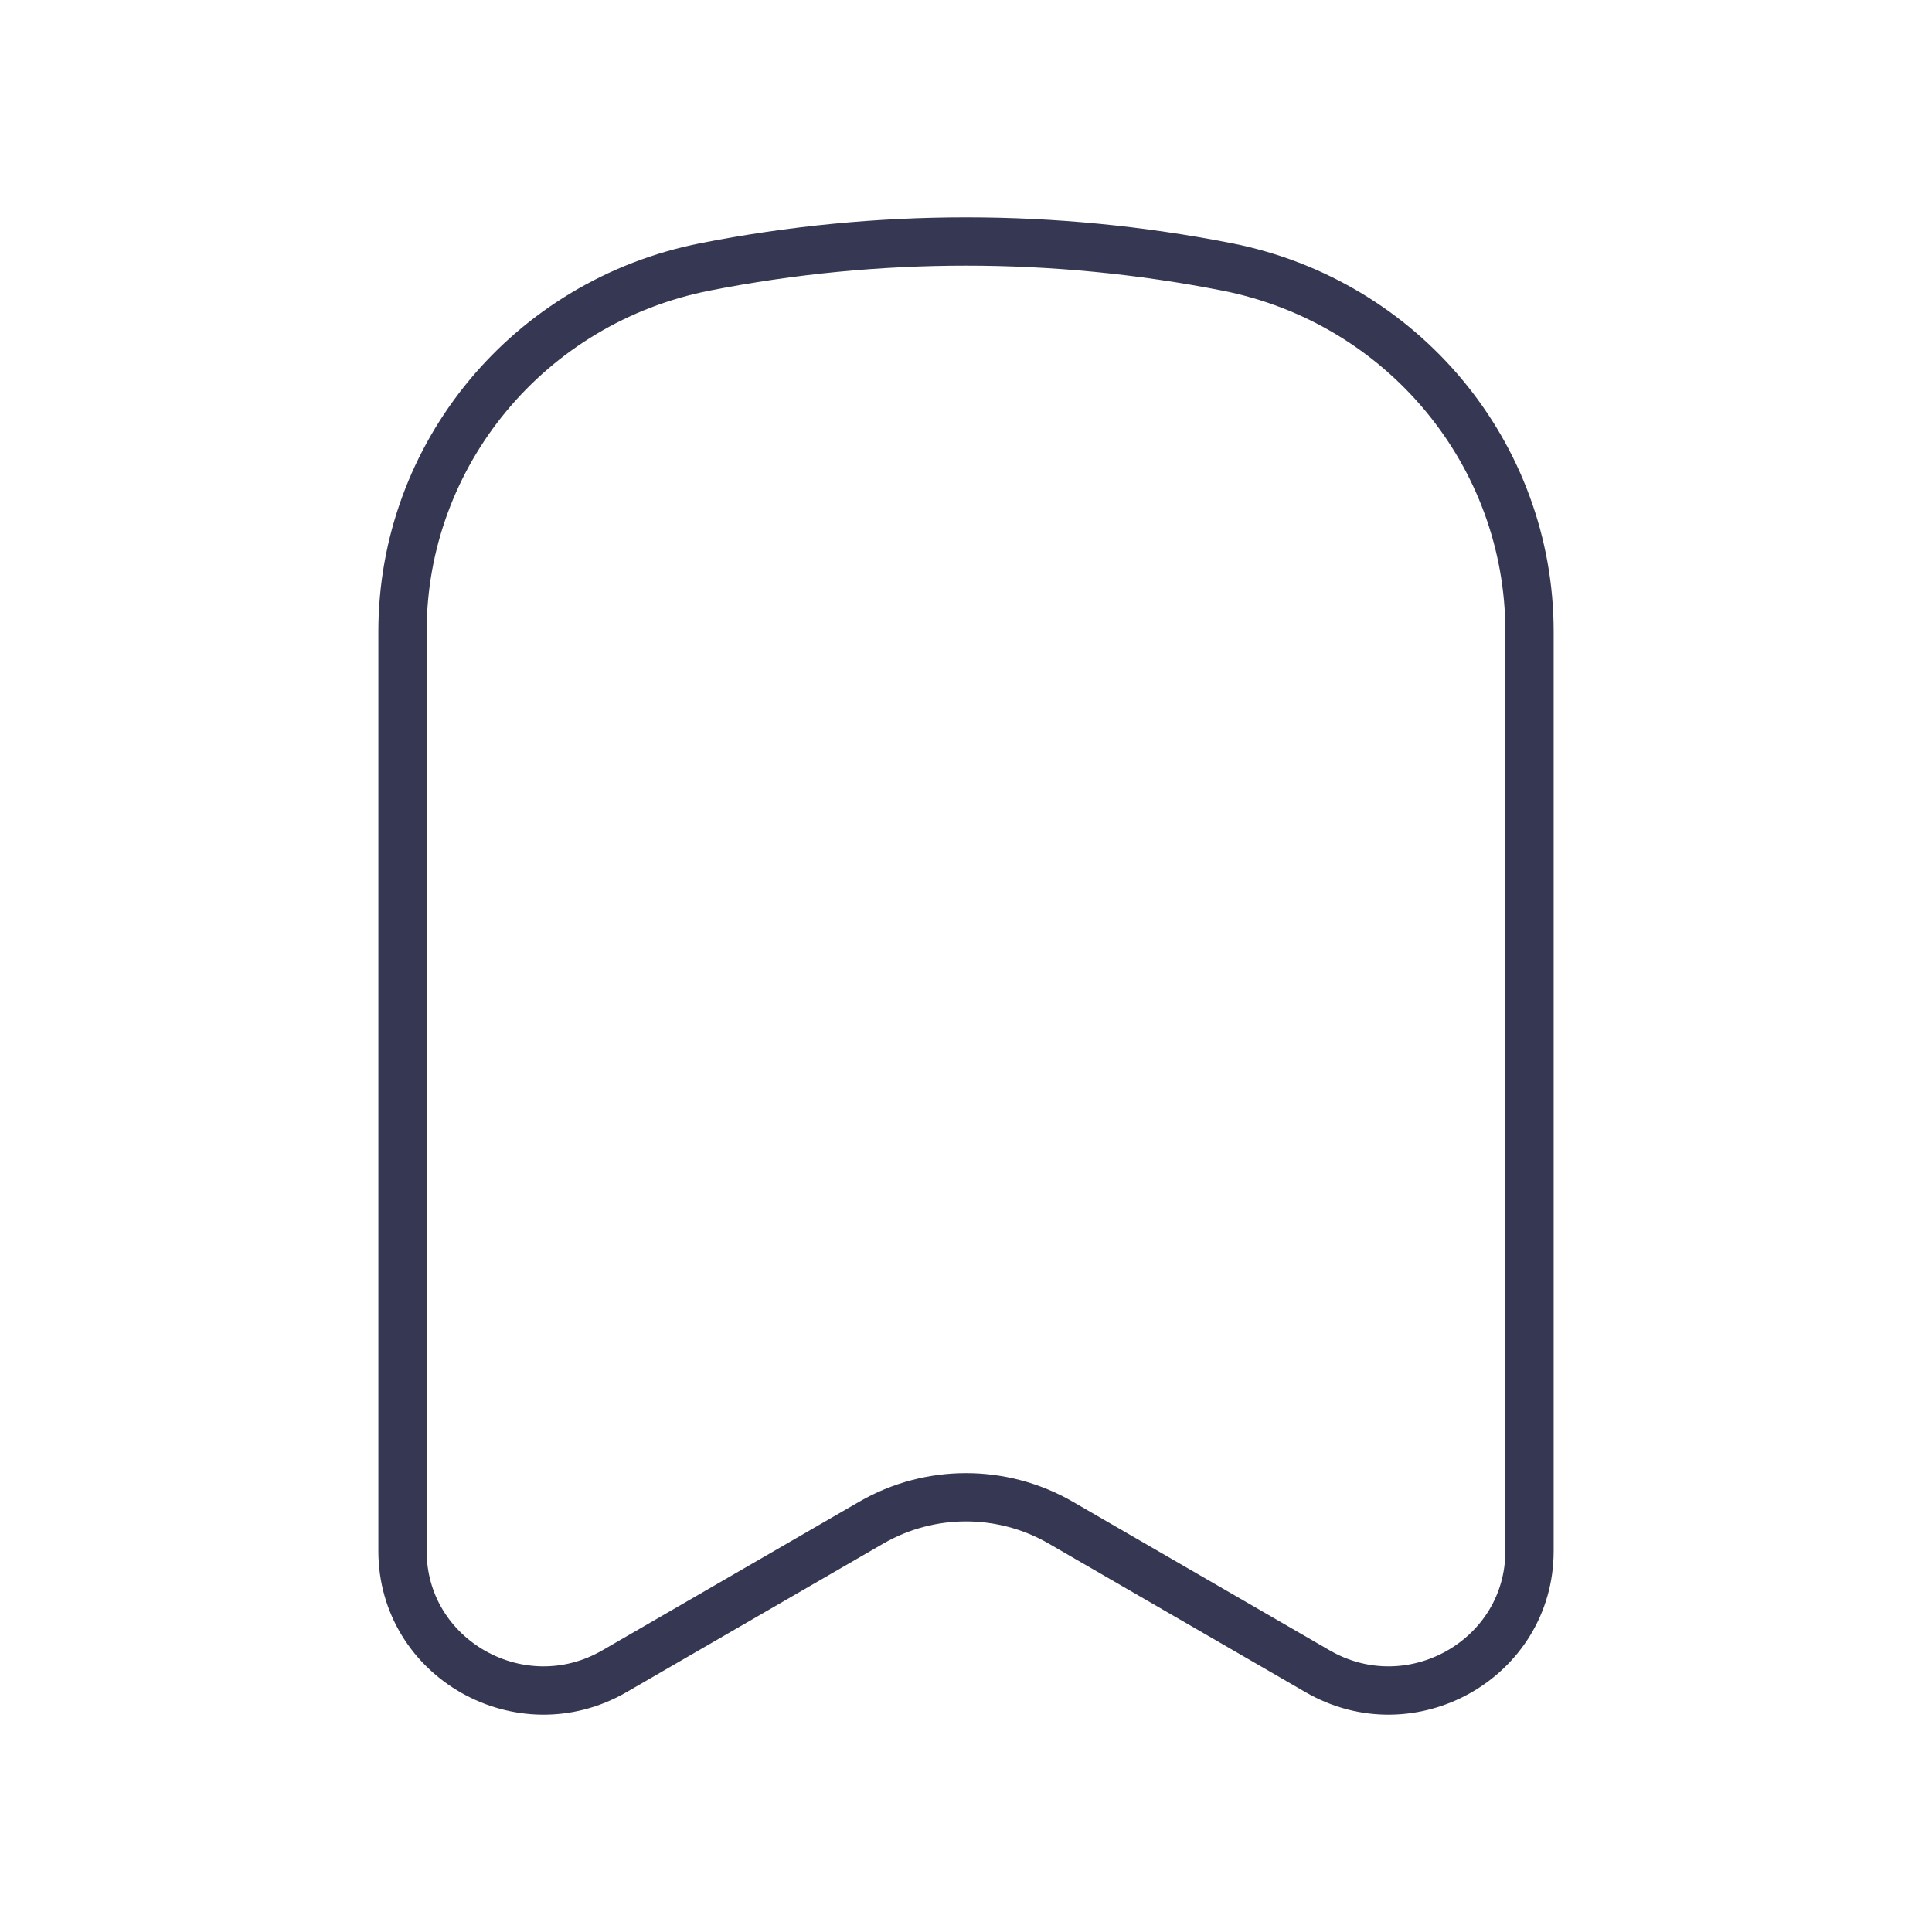
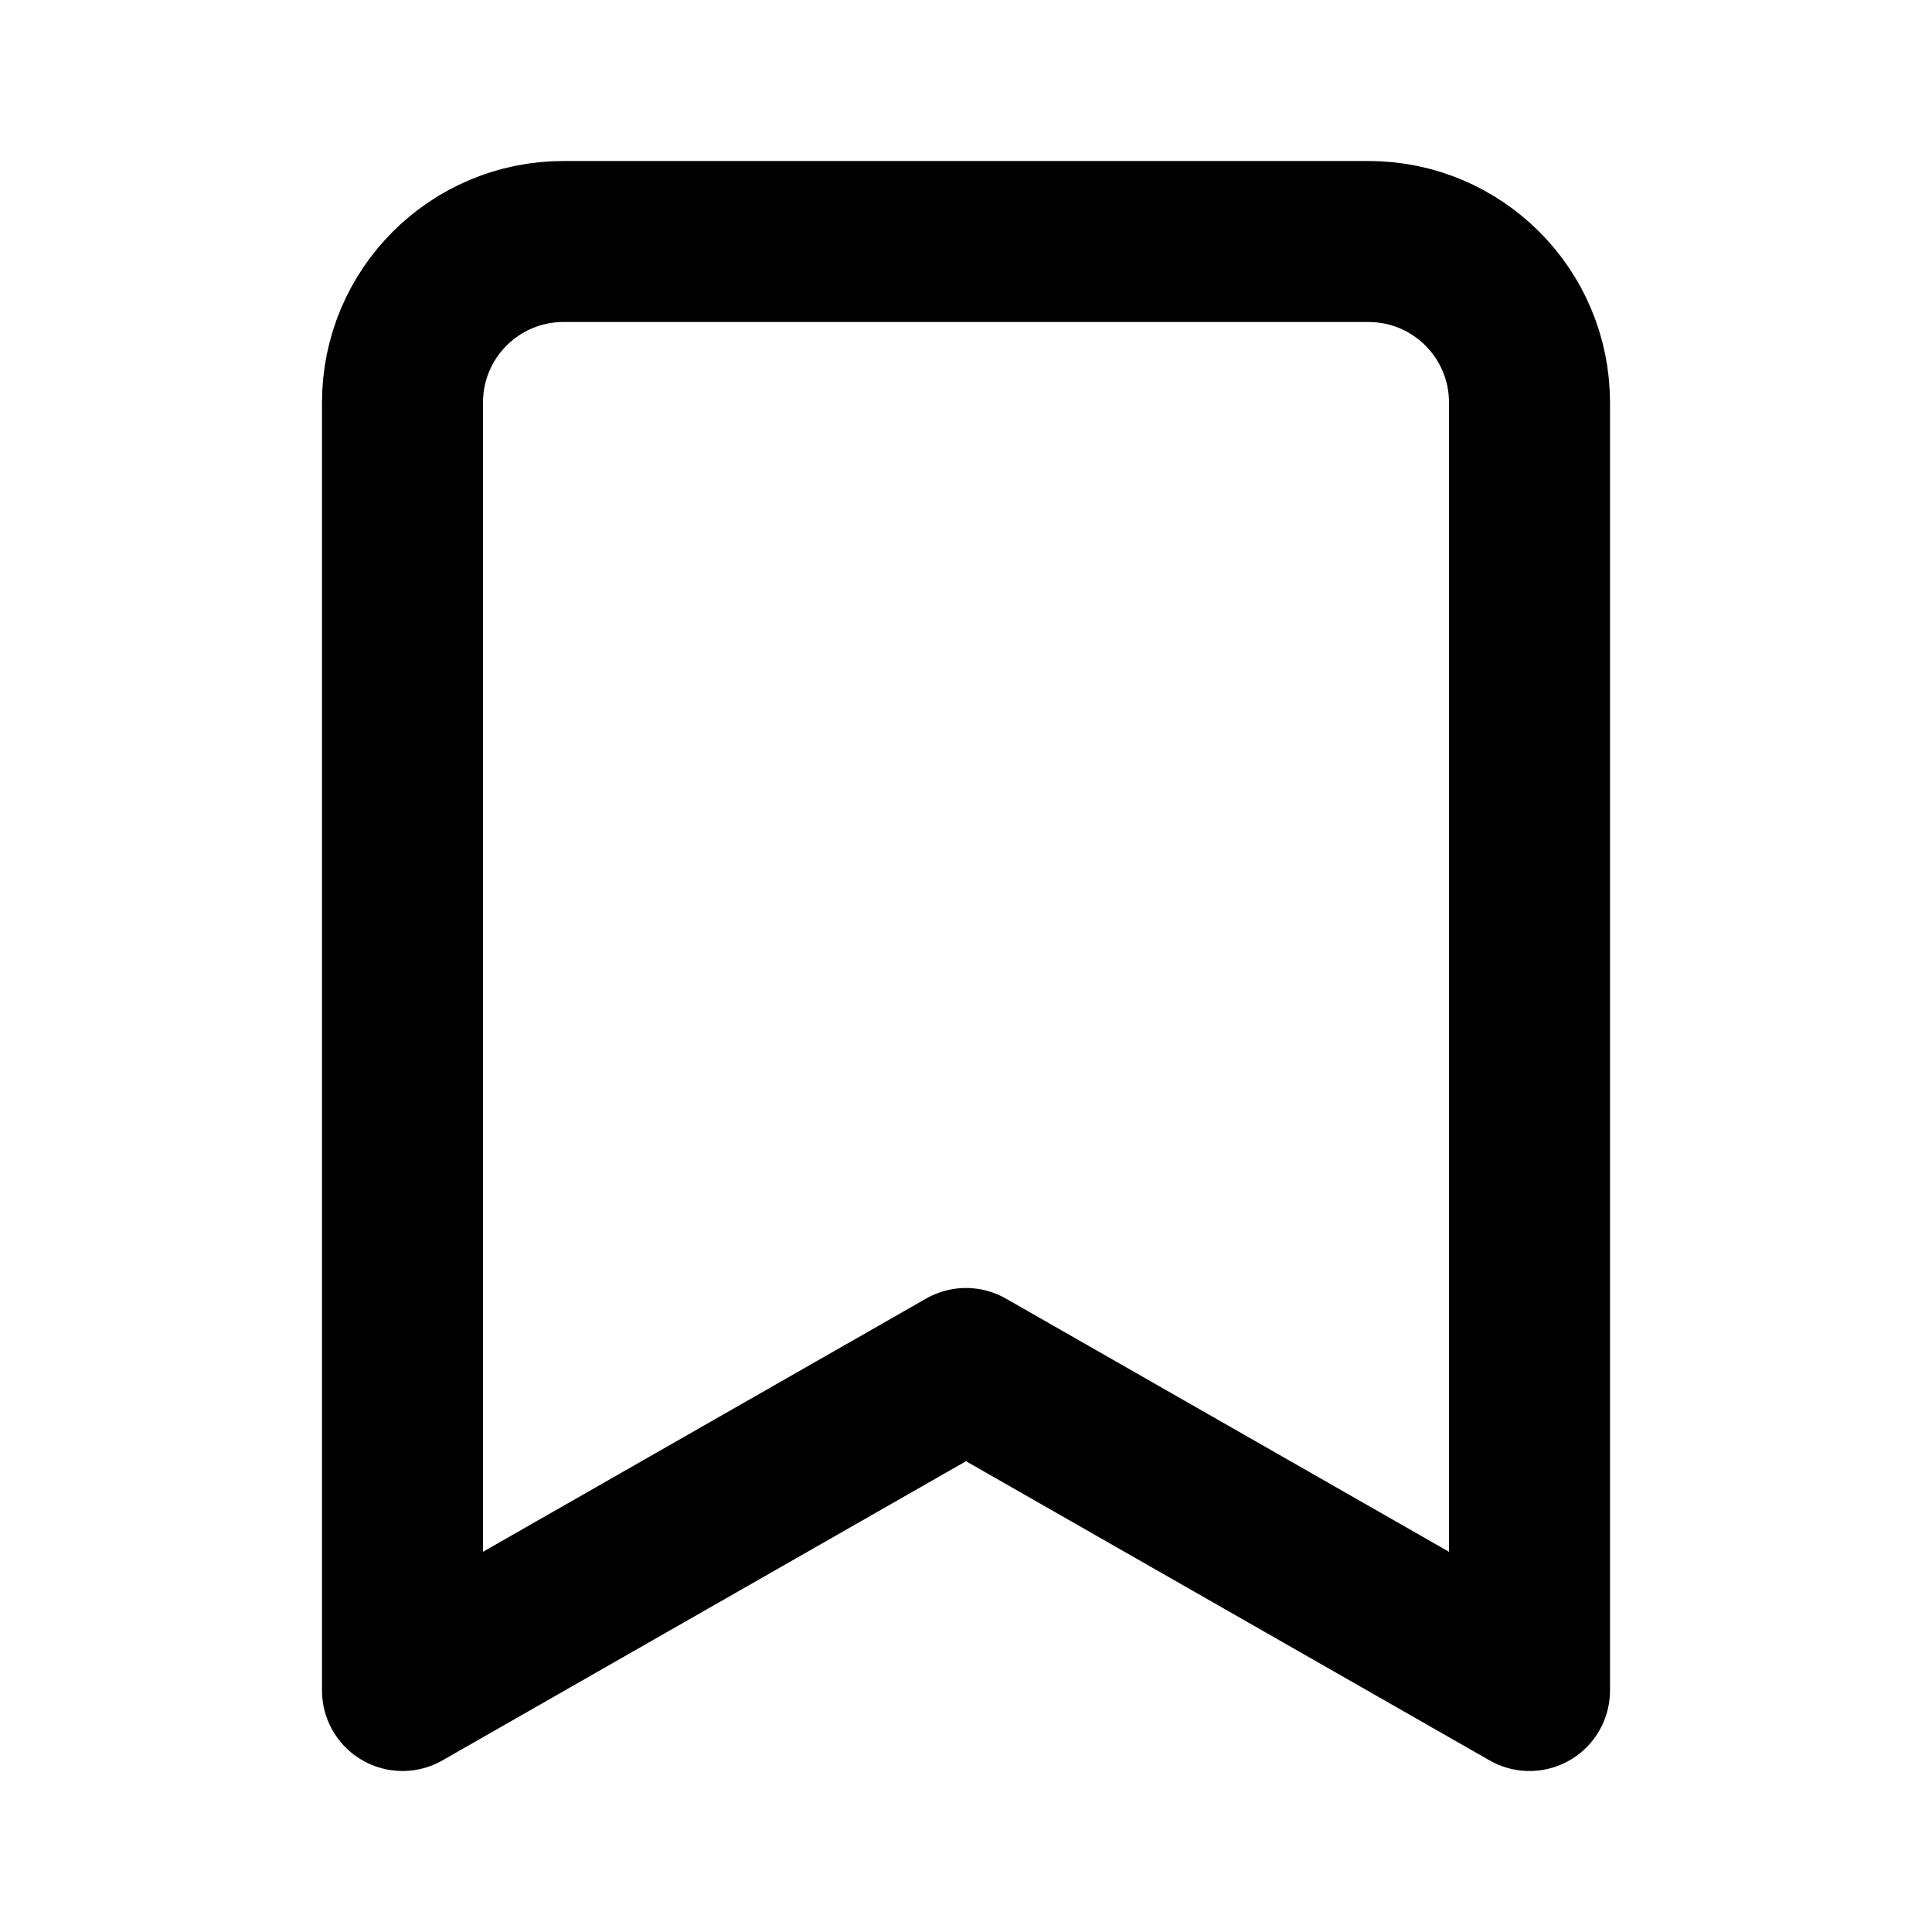
- <svg xmlns="http://www.w3.org/2000/svg" width="64px" height="64px" viewBox="0 0 24 24" fill="none">
-   <g id="SVGRepo_bgCarrier" stroke-width="0" />
-   <g id="SVGRepo_tracerCarrier" stroke-linecap="round" stroke-linejoin="round" />
-   <g id="SVGRepo_iconCarrier">
-     <path d="M19 19.267V7.845C19 5.641 17.425 3.745 15.239 3.315C13.101 2.895 10.899 2.895 8.761 3.315C6.575 3.745 5 5.641 5 7.845V19.267C5 20.604 6.468 21.436 7.634 20.76L10.821 18.916C11.549 18.494 12.451 18.494 13.179 18.916L16.366 20.76C17.532 21.436 19 20.604 19 19.267Z" stroke="#363853" stroke-width="0.6" stroke-linecap="round" stroke-linejoin="round" />
-   </g>
+ <svg xmlns="http://www.w3.org/2000/svg" width="24" height="24" viewBox="0 0 24 24" fill="none" stroke="currentColor" stroke-width="2" stroke-linecap="round" stroke-linejoin="round" class="lucide lucide-bookmark-icon lucide-bookmark">
+   <path d="m19 21-7-4-7 4V5a2 2 0 0 1 2-2h10a2 2 0 0 1 2 2v16z" data--h-bstatus="0OBSERVED" />
</svg>
